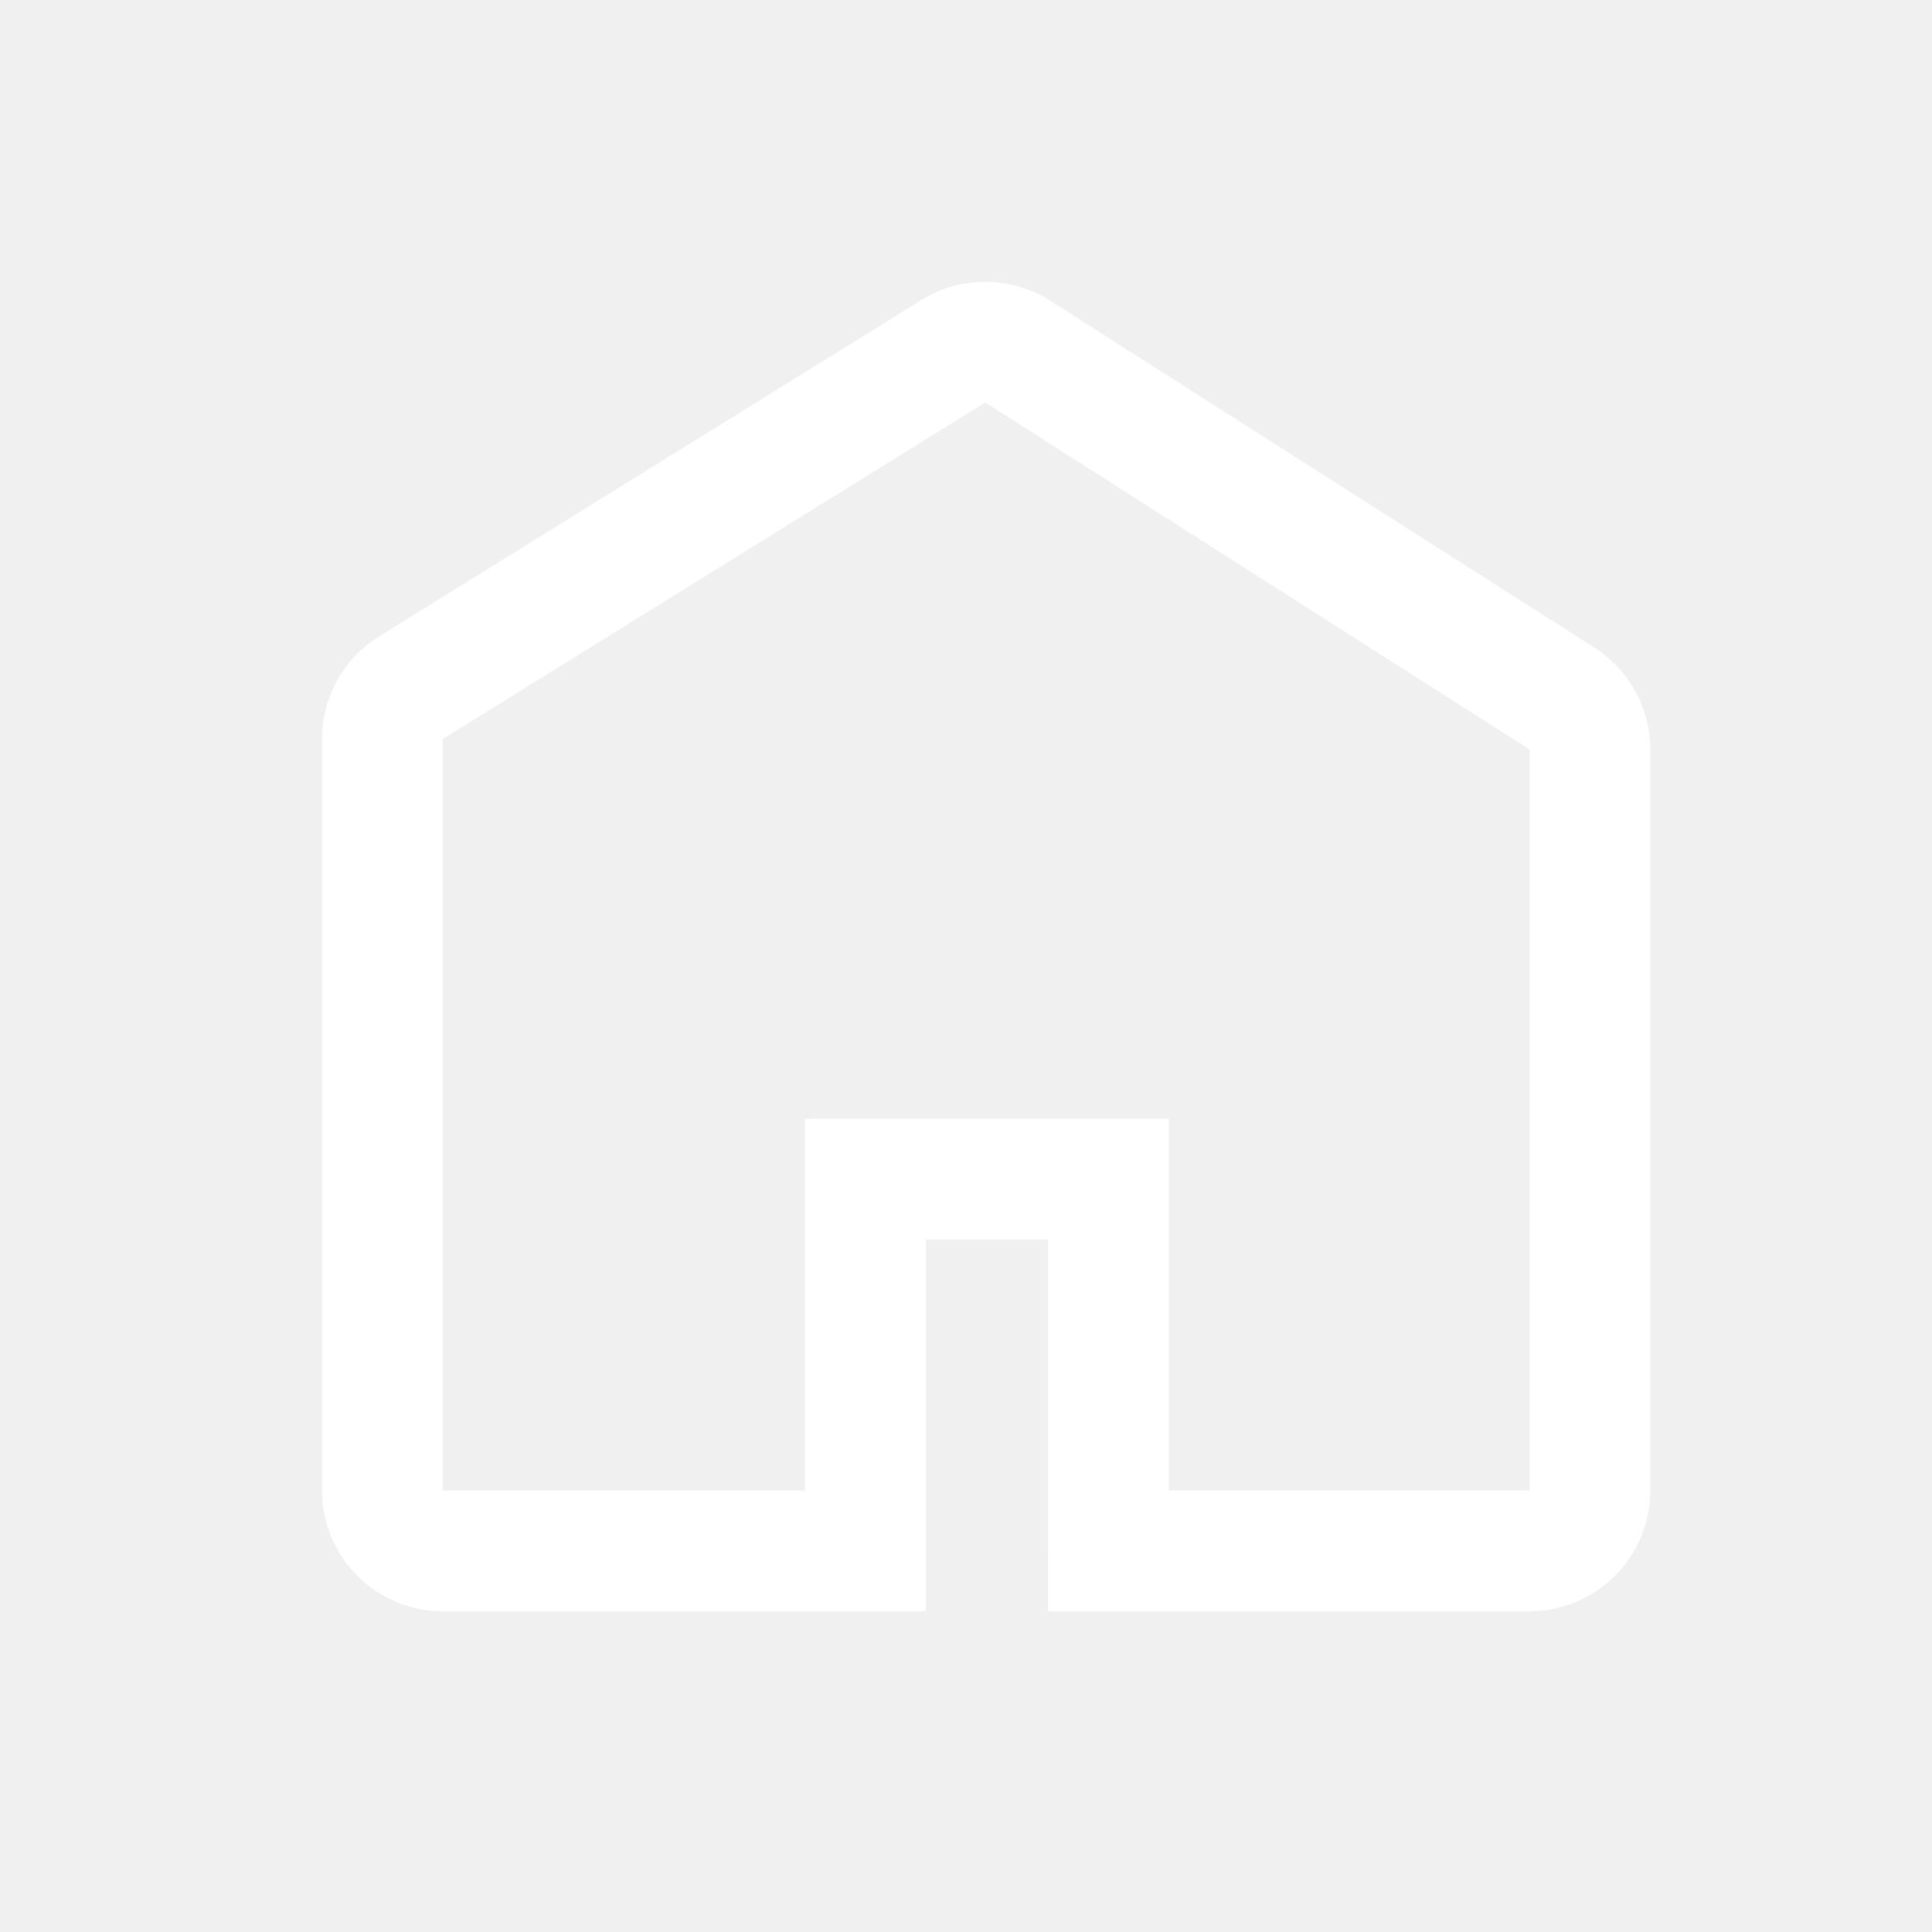
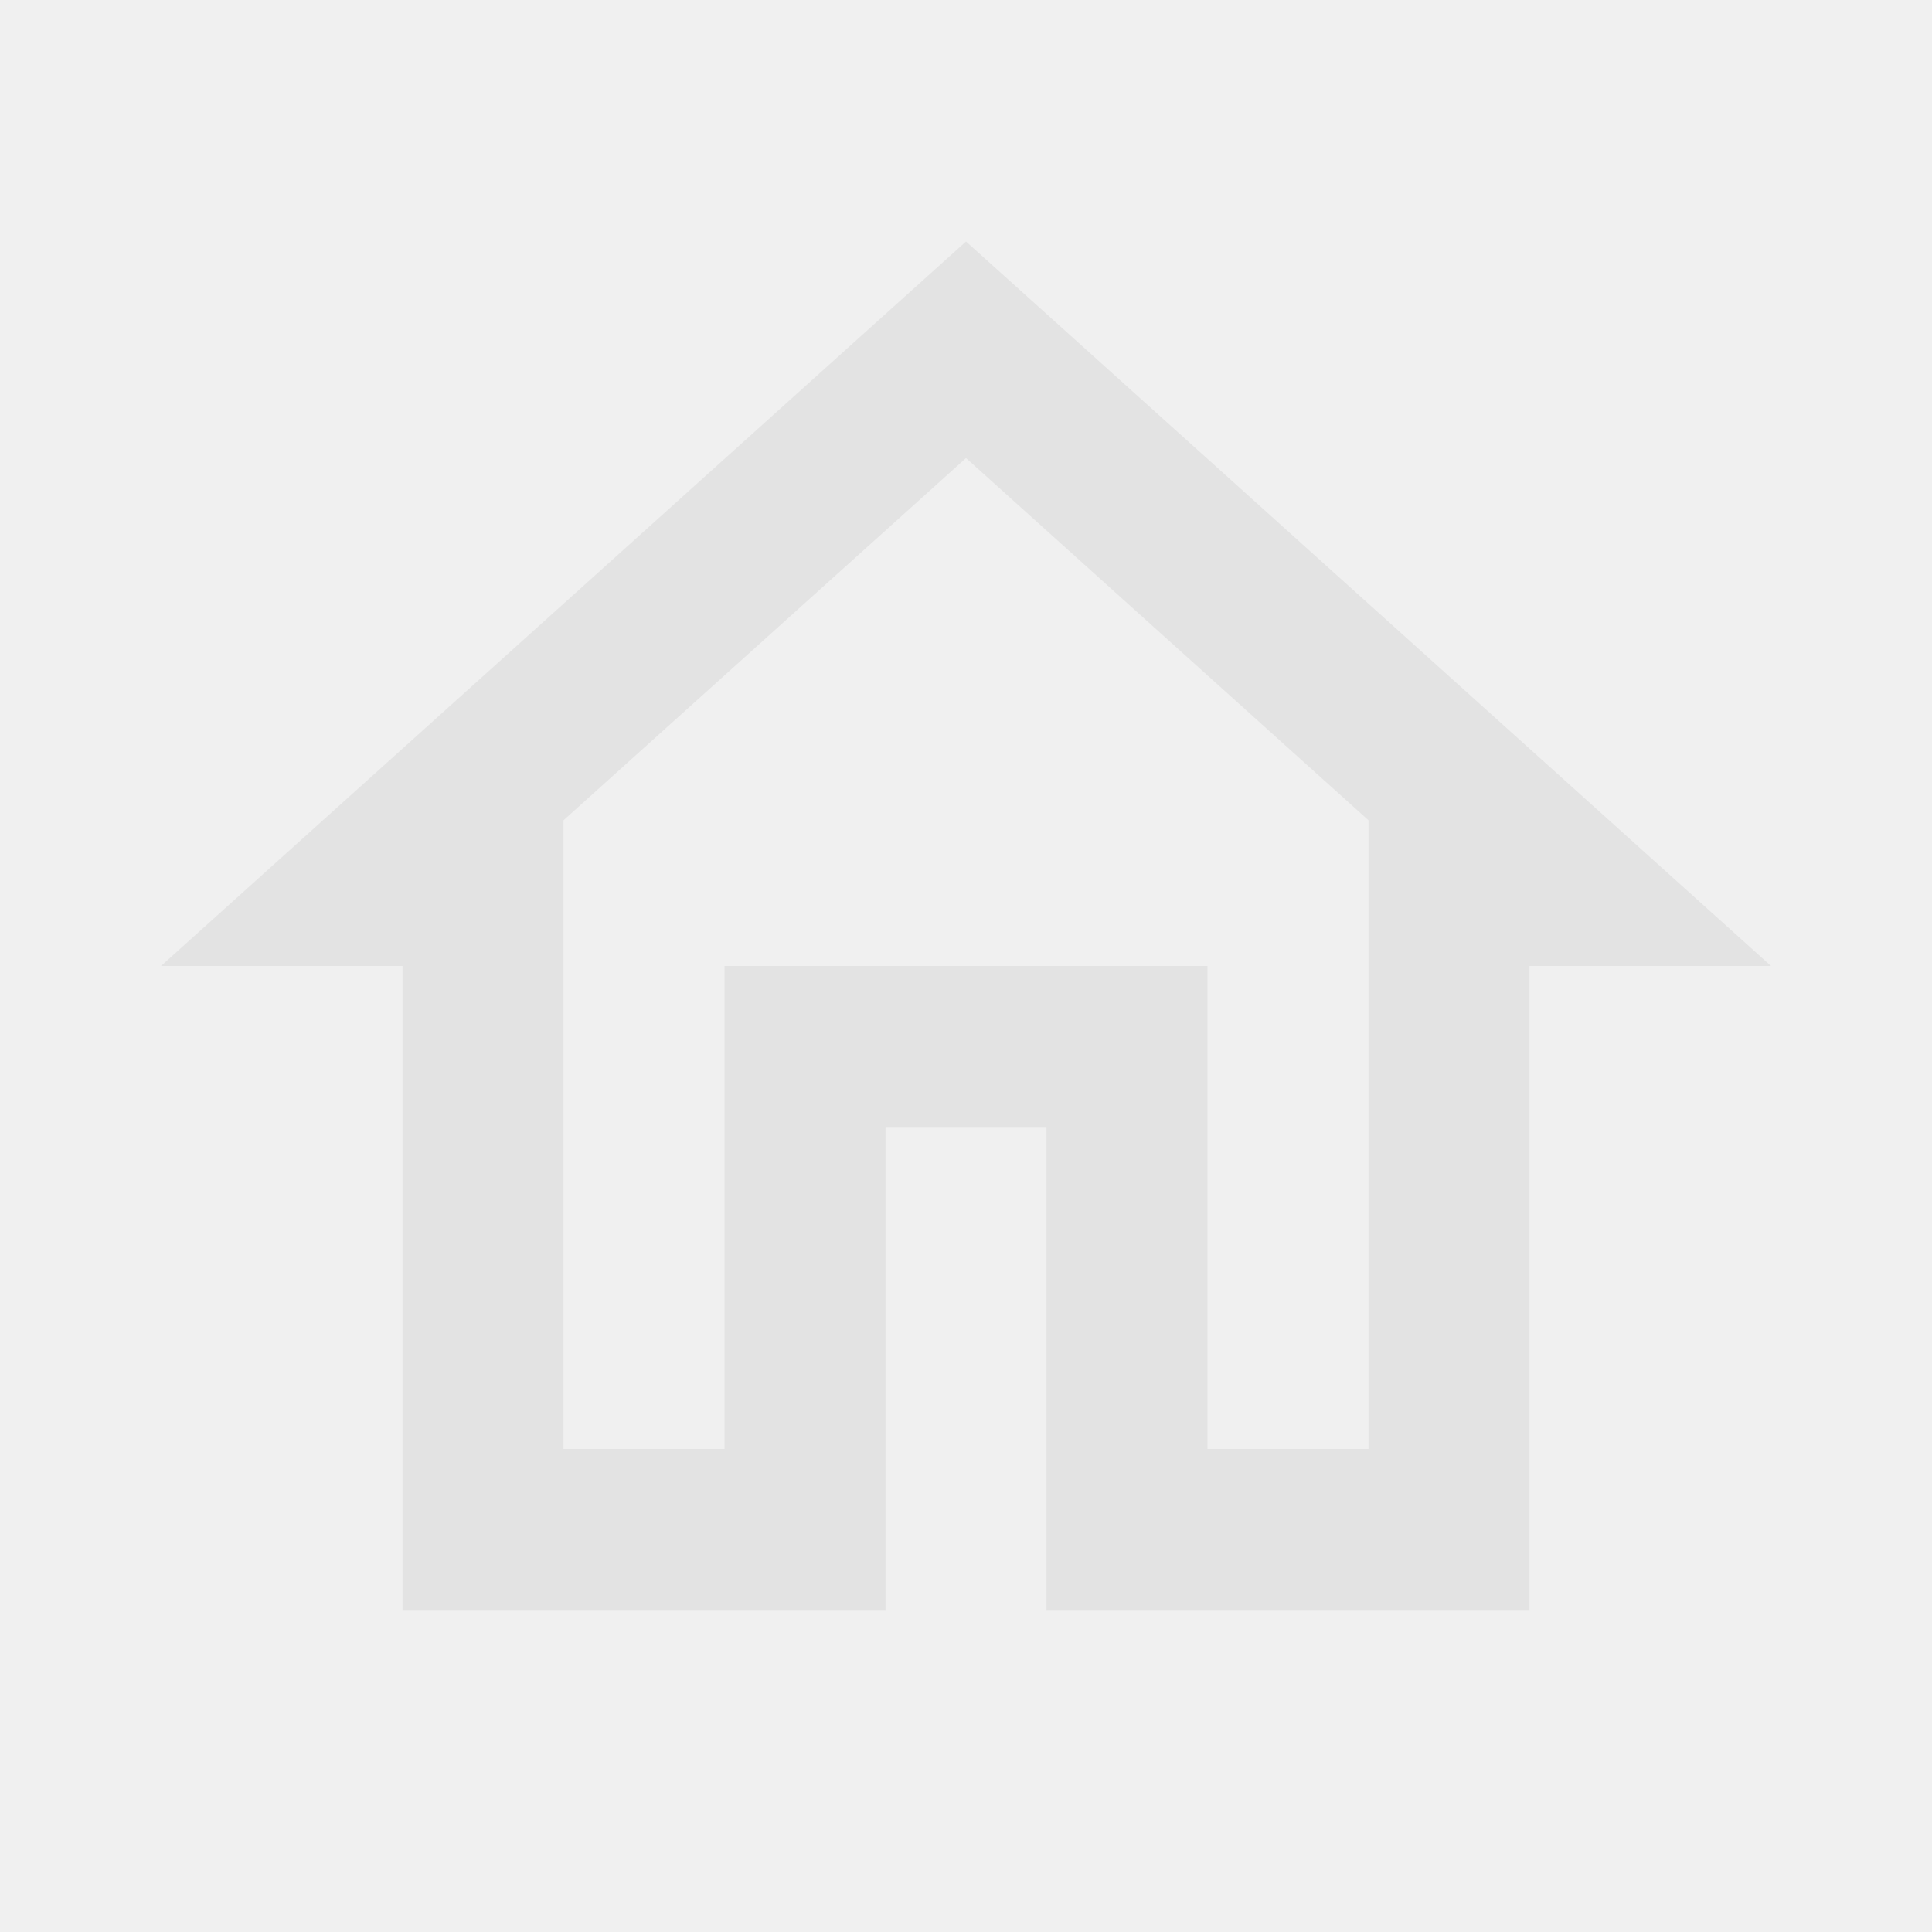
- <svg xmlns="http://www.w3.org/2000/svg" t="1630049308258" class="icon" viewBox="0 0 1024 1024" version="1.1" p-id="6788" width="200" height="200">
-   <defs>
-     <style type="text/css" />
-   </defs>
-   <path d="M556.587 159.36l288.491 183.915A64 64 0 0 1 874.667 397.248v392.747a64 64 0 0 1-64 64H555.456l0.021-196.992H490.667v196.992H234.667a64 64 0 0 1-64-64v-398.293a64 64 0 0 1 30.272-54.4l287.531-178.347a64 64 0 0 1 68.139 0.427zM810.667 790.016V397.227L522.197 213.333 234.667 391.68v398.336h192v-197.013h192.811v196.992H810.667z" p-id="6789" fill="#ffffff" />
+ <svg xmlns="http://www.w3.org/2000/svg" height="48px" viewBox="0 0 24 24" width="48px" fill="#e3e3e3">
+   <path d="M0 0h24v24H0V0z" fill="none" />
+   <path d="M12 5.69l5 4.5V18h-2v-6H9v6H7v-7.81l5-4.5M12 3L2 12h3v8h6v-6h2v6h6v-8h3L12 3z" />
</svg>
